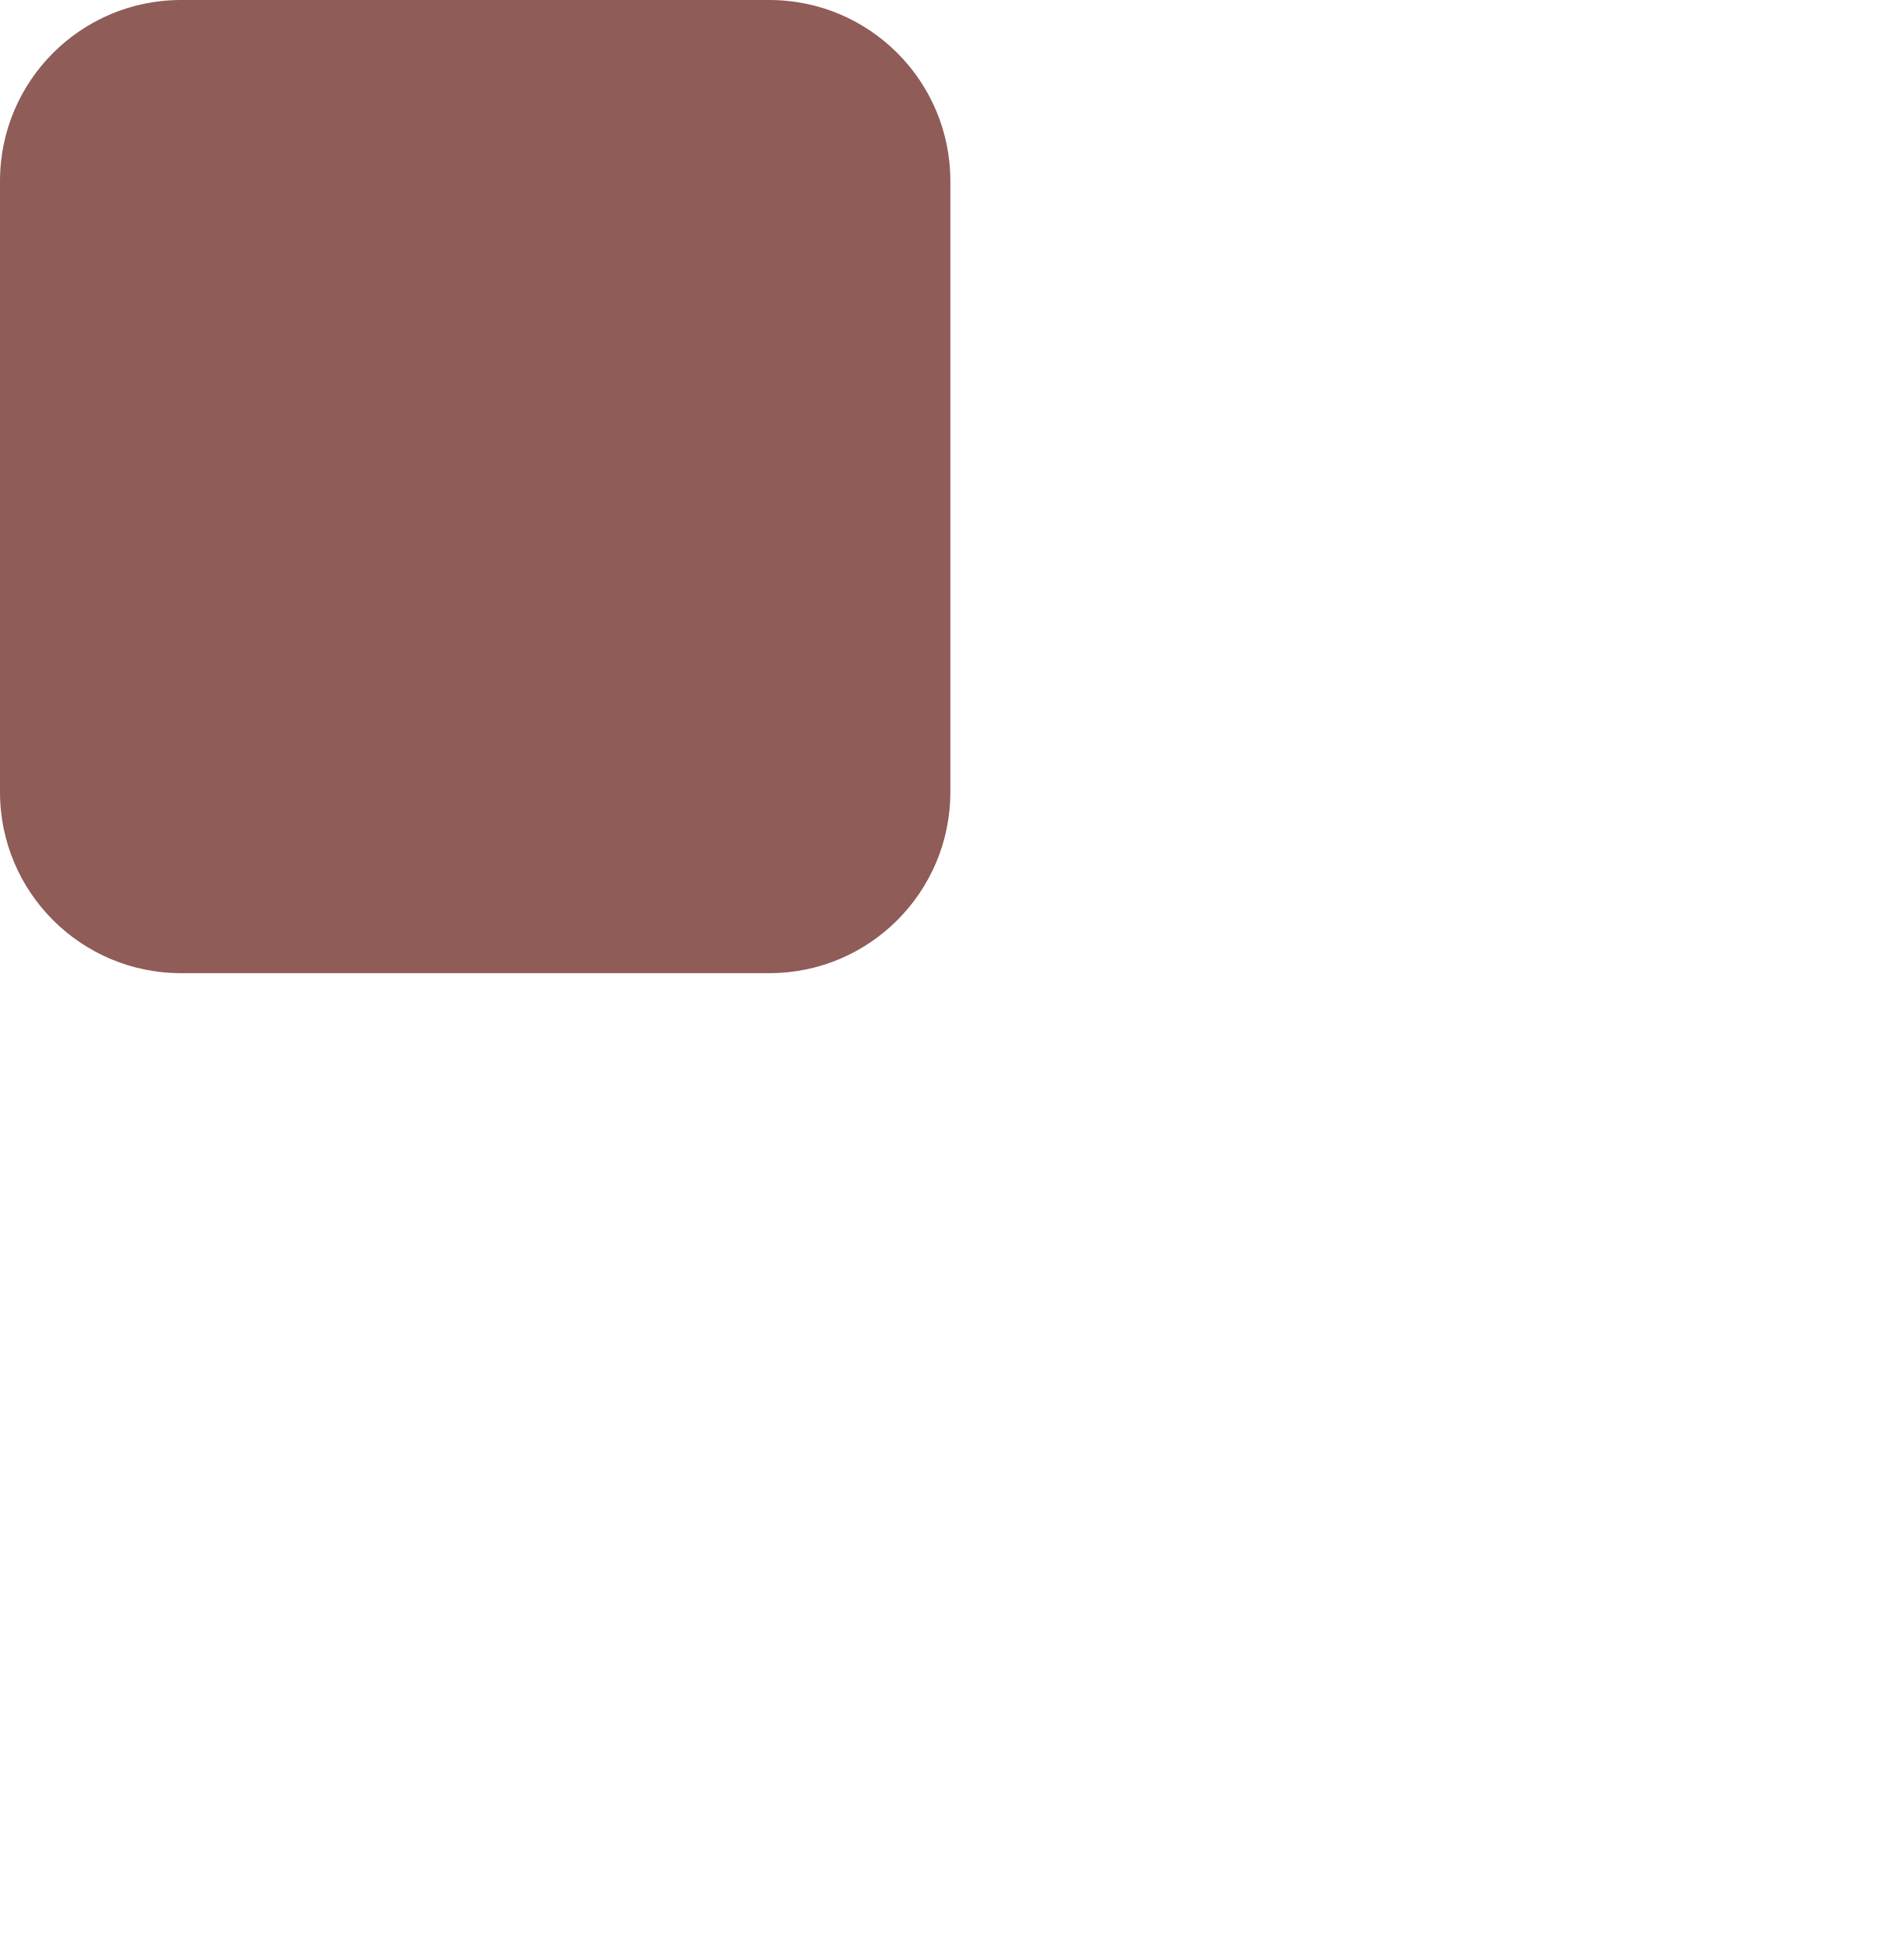
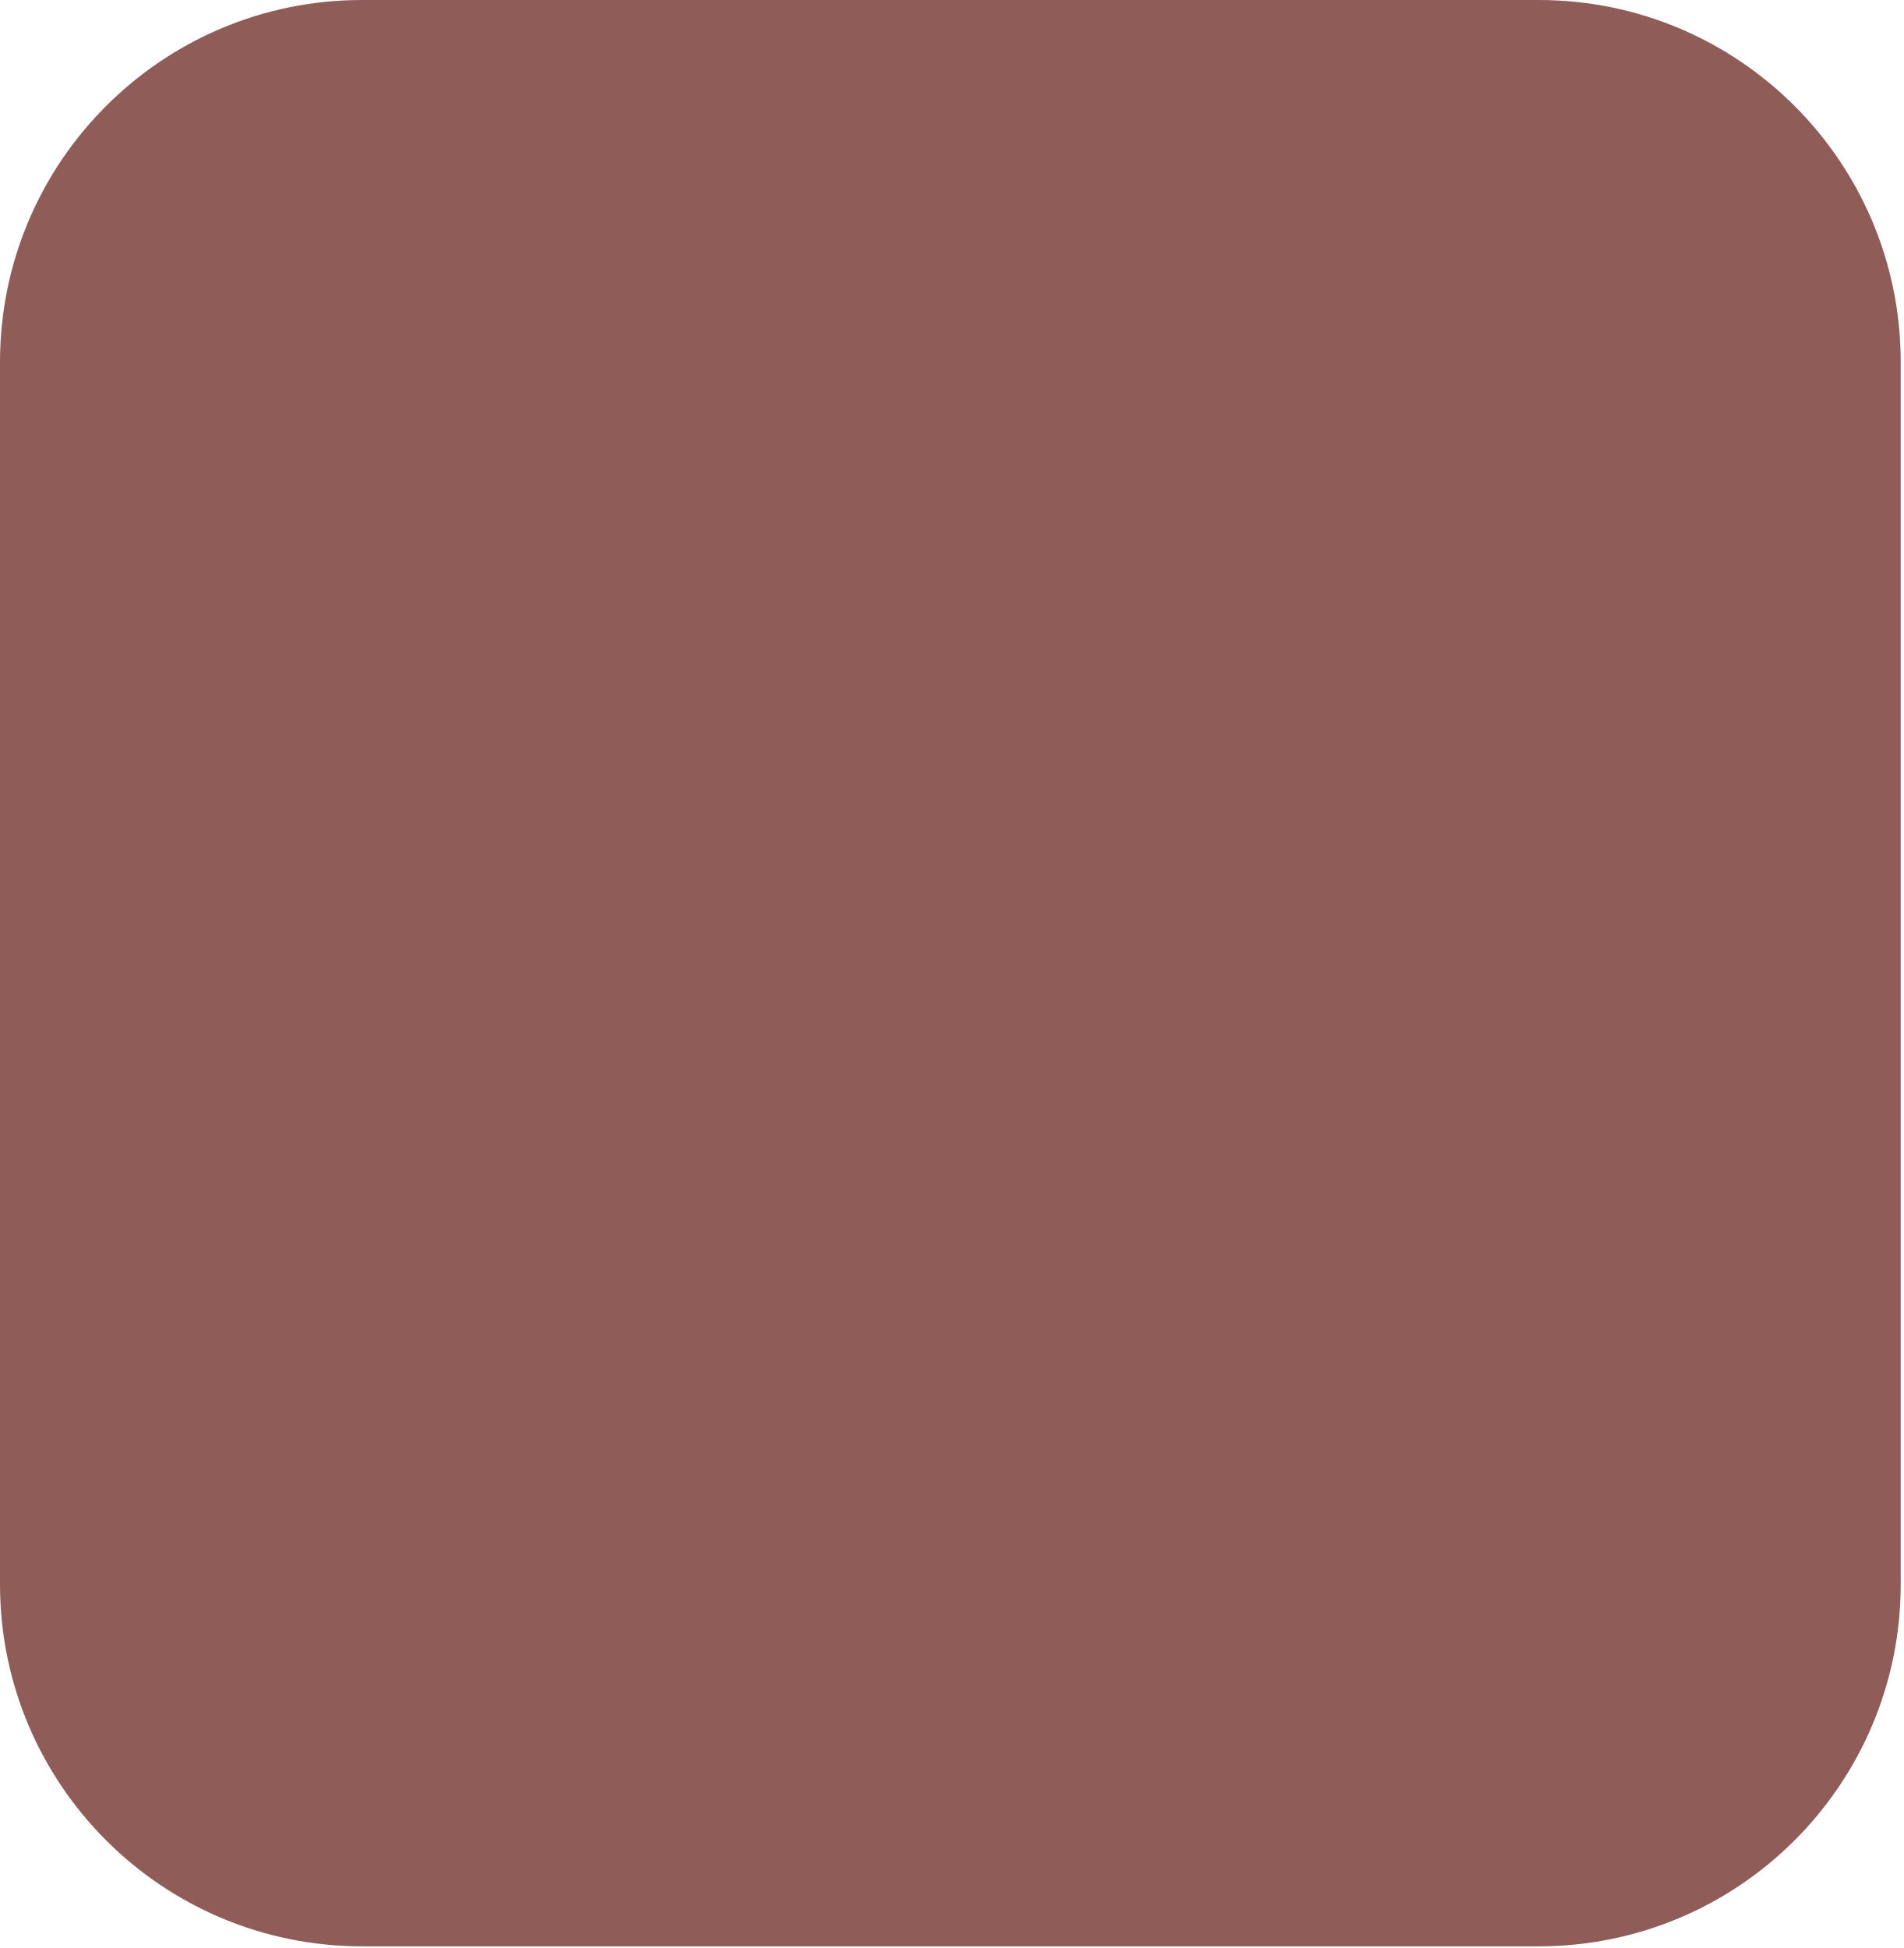
<svg xmlns="http://www.w3.org/2000/svg" width="100%" height="100%" viewBox="0 0 258 264" fill="none">
-   <g transform="scale(0.5)">
+   <g>
    <rect x="257.641" width="263.774" height="257.64" rx="49.074" transform="rotate(90 257.641 0)" fill="#8F5C57" />
  </g>
</svg>
